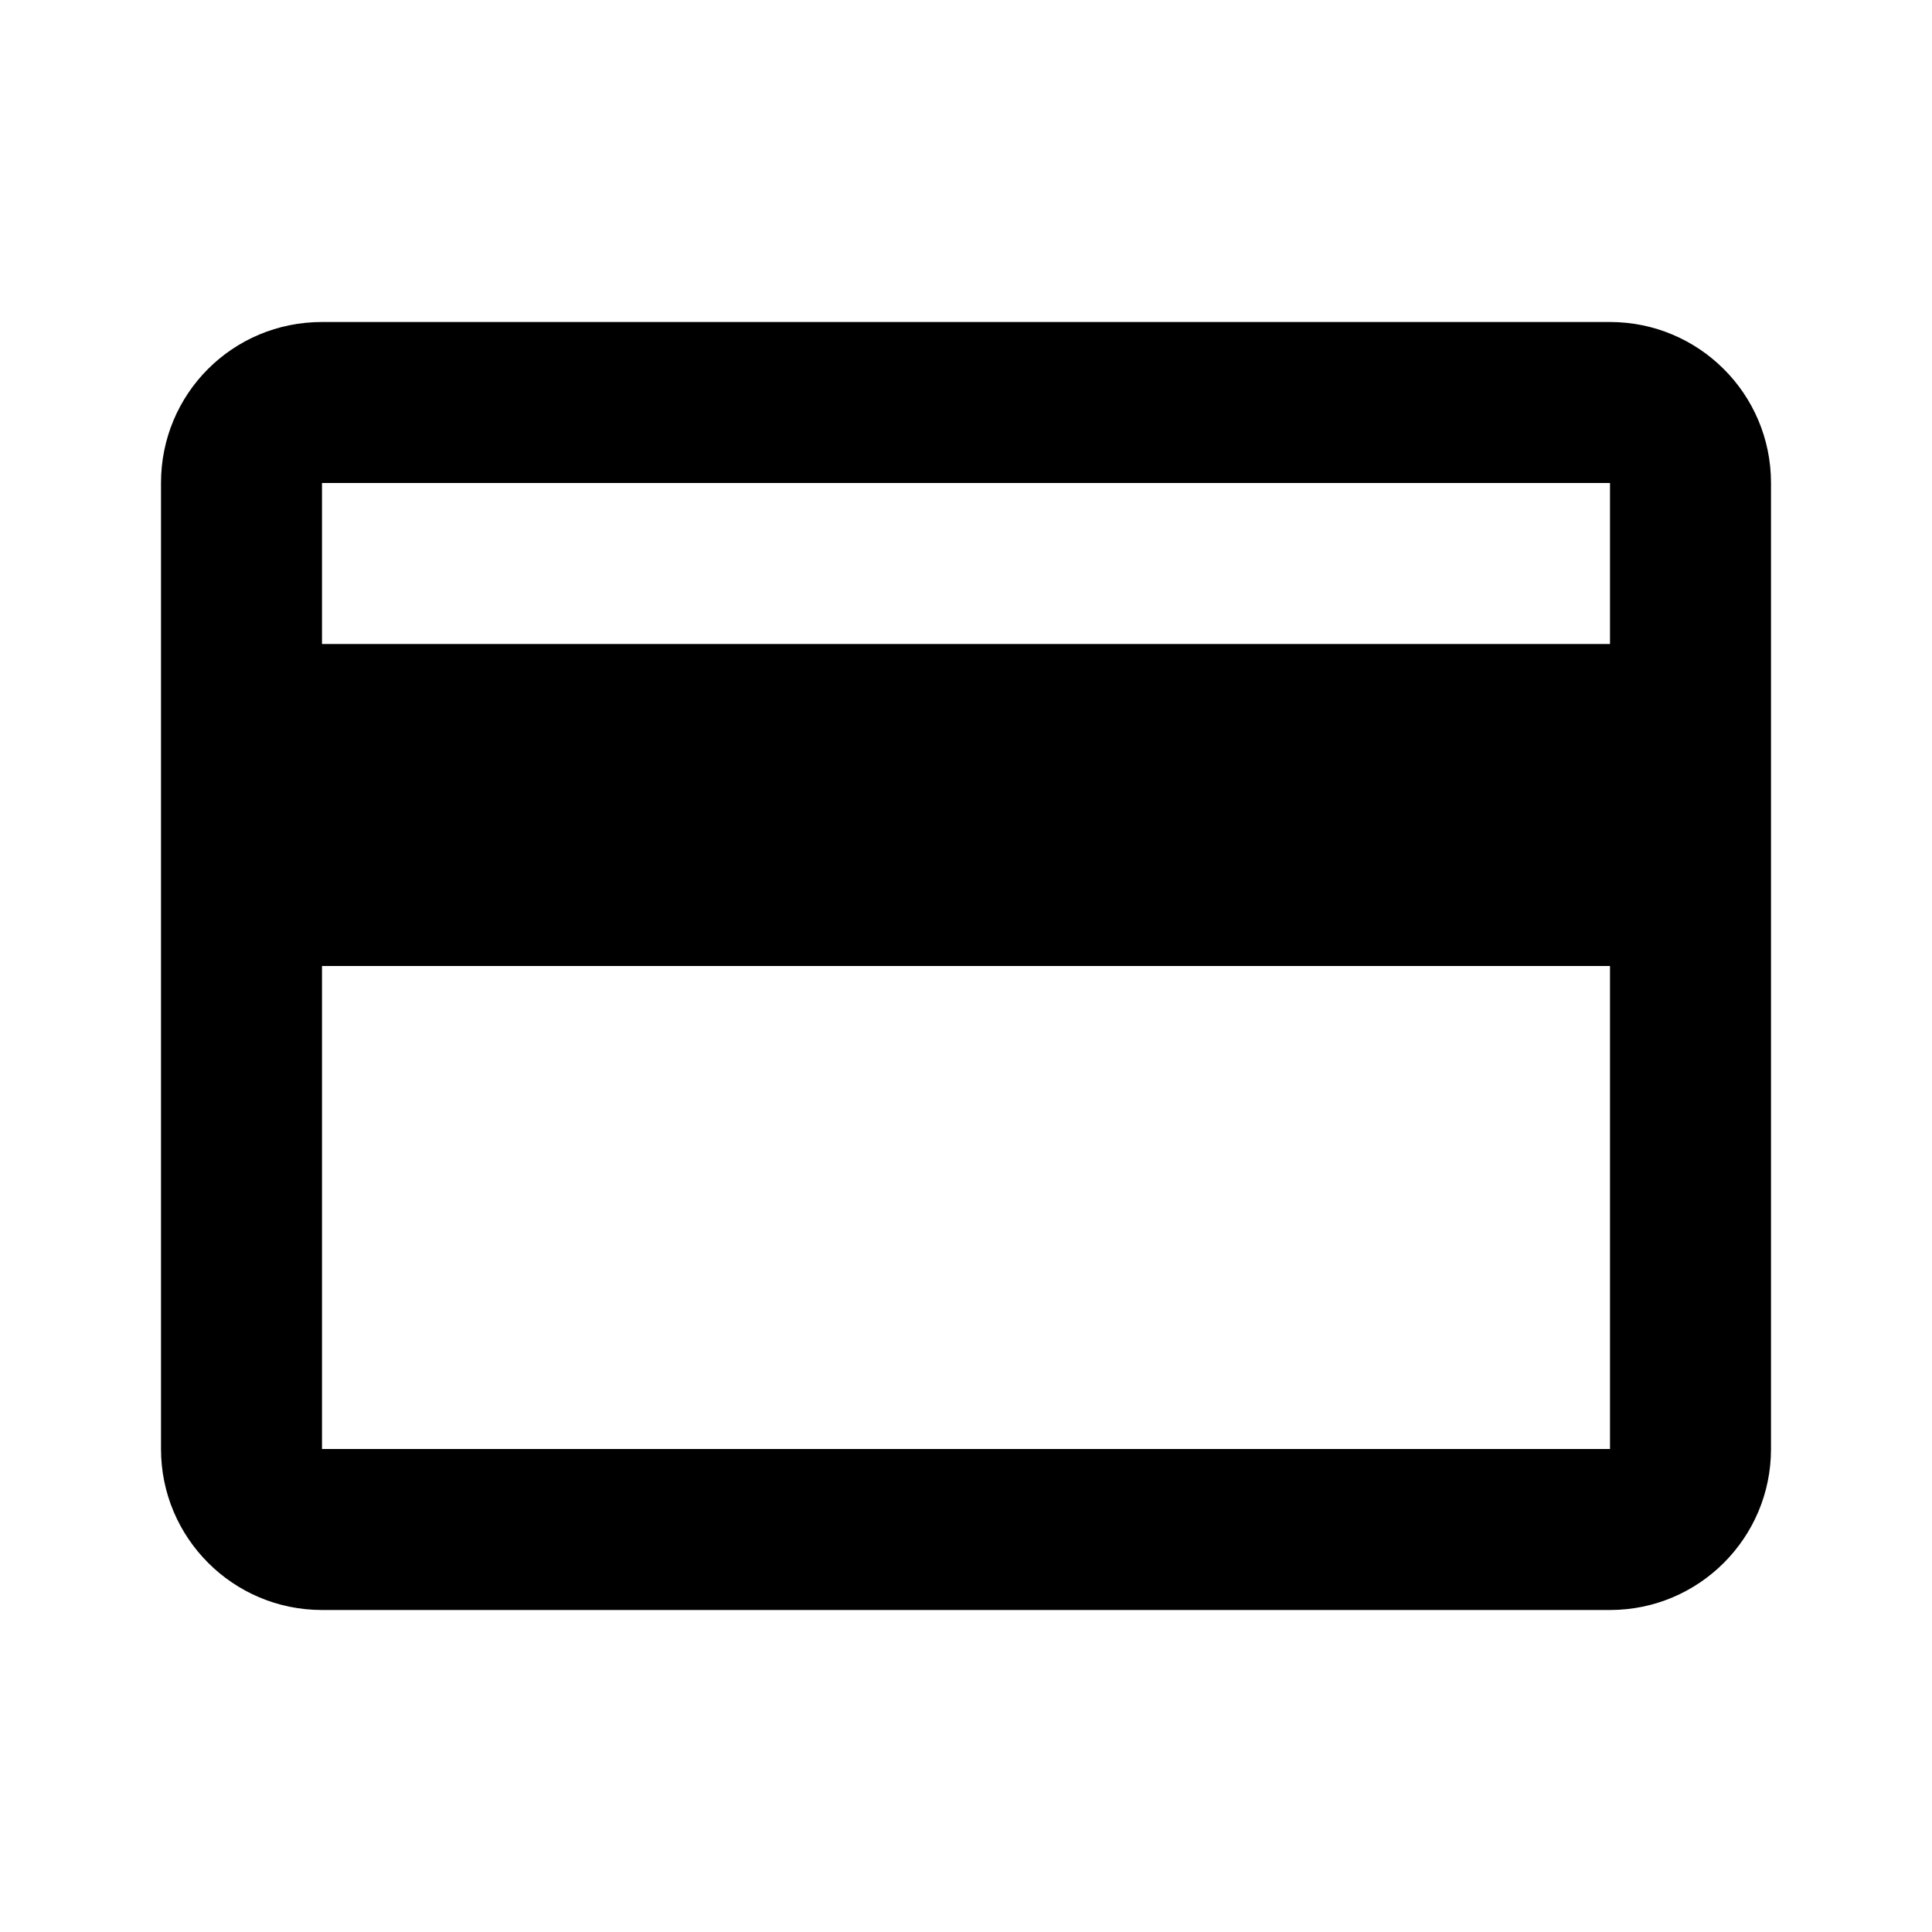
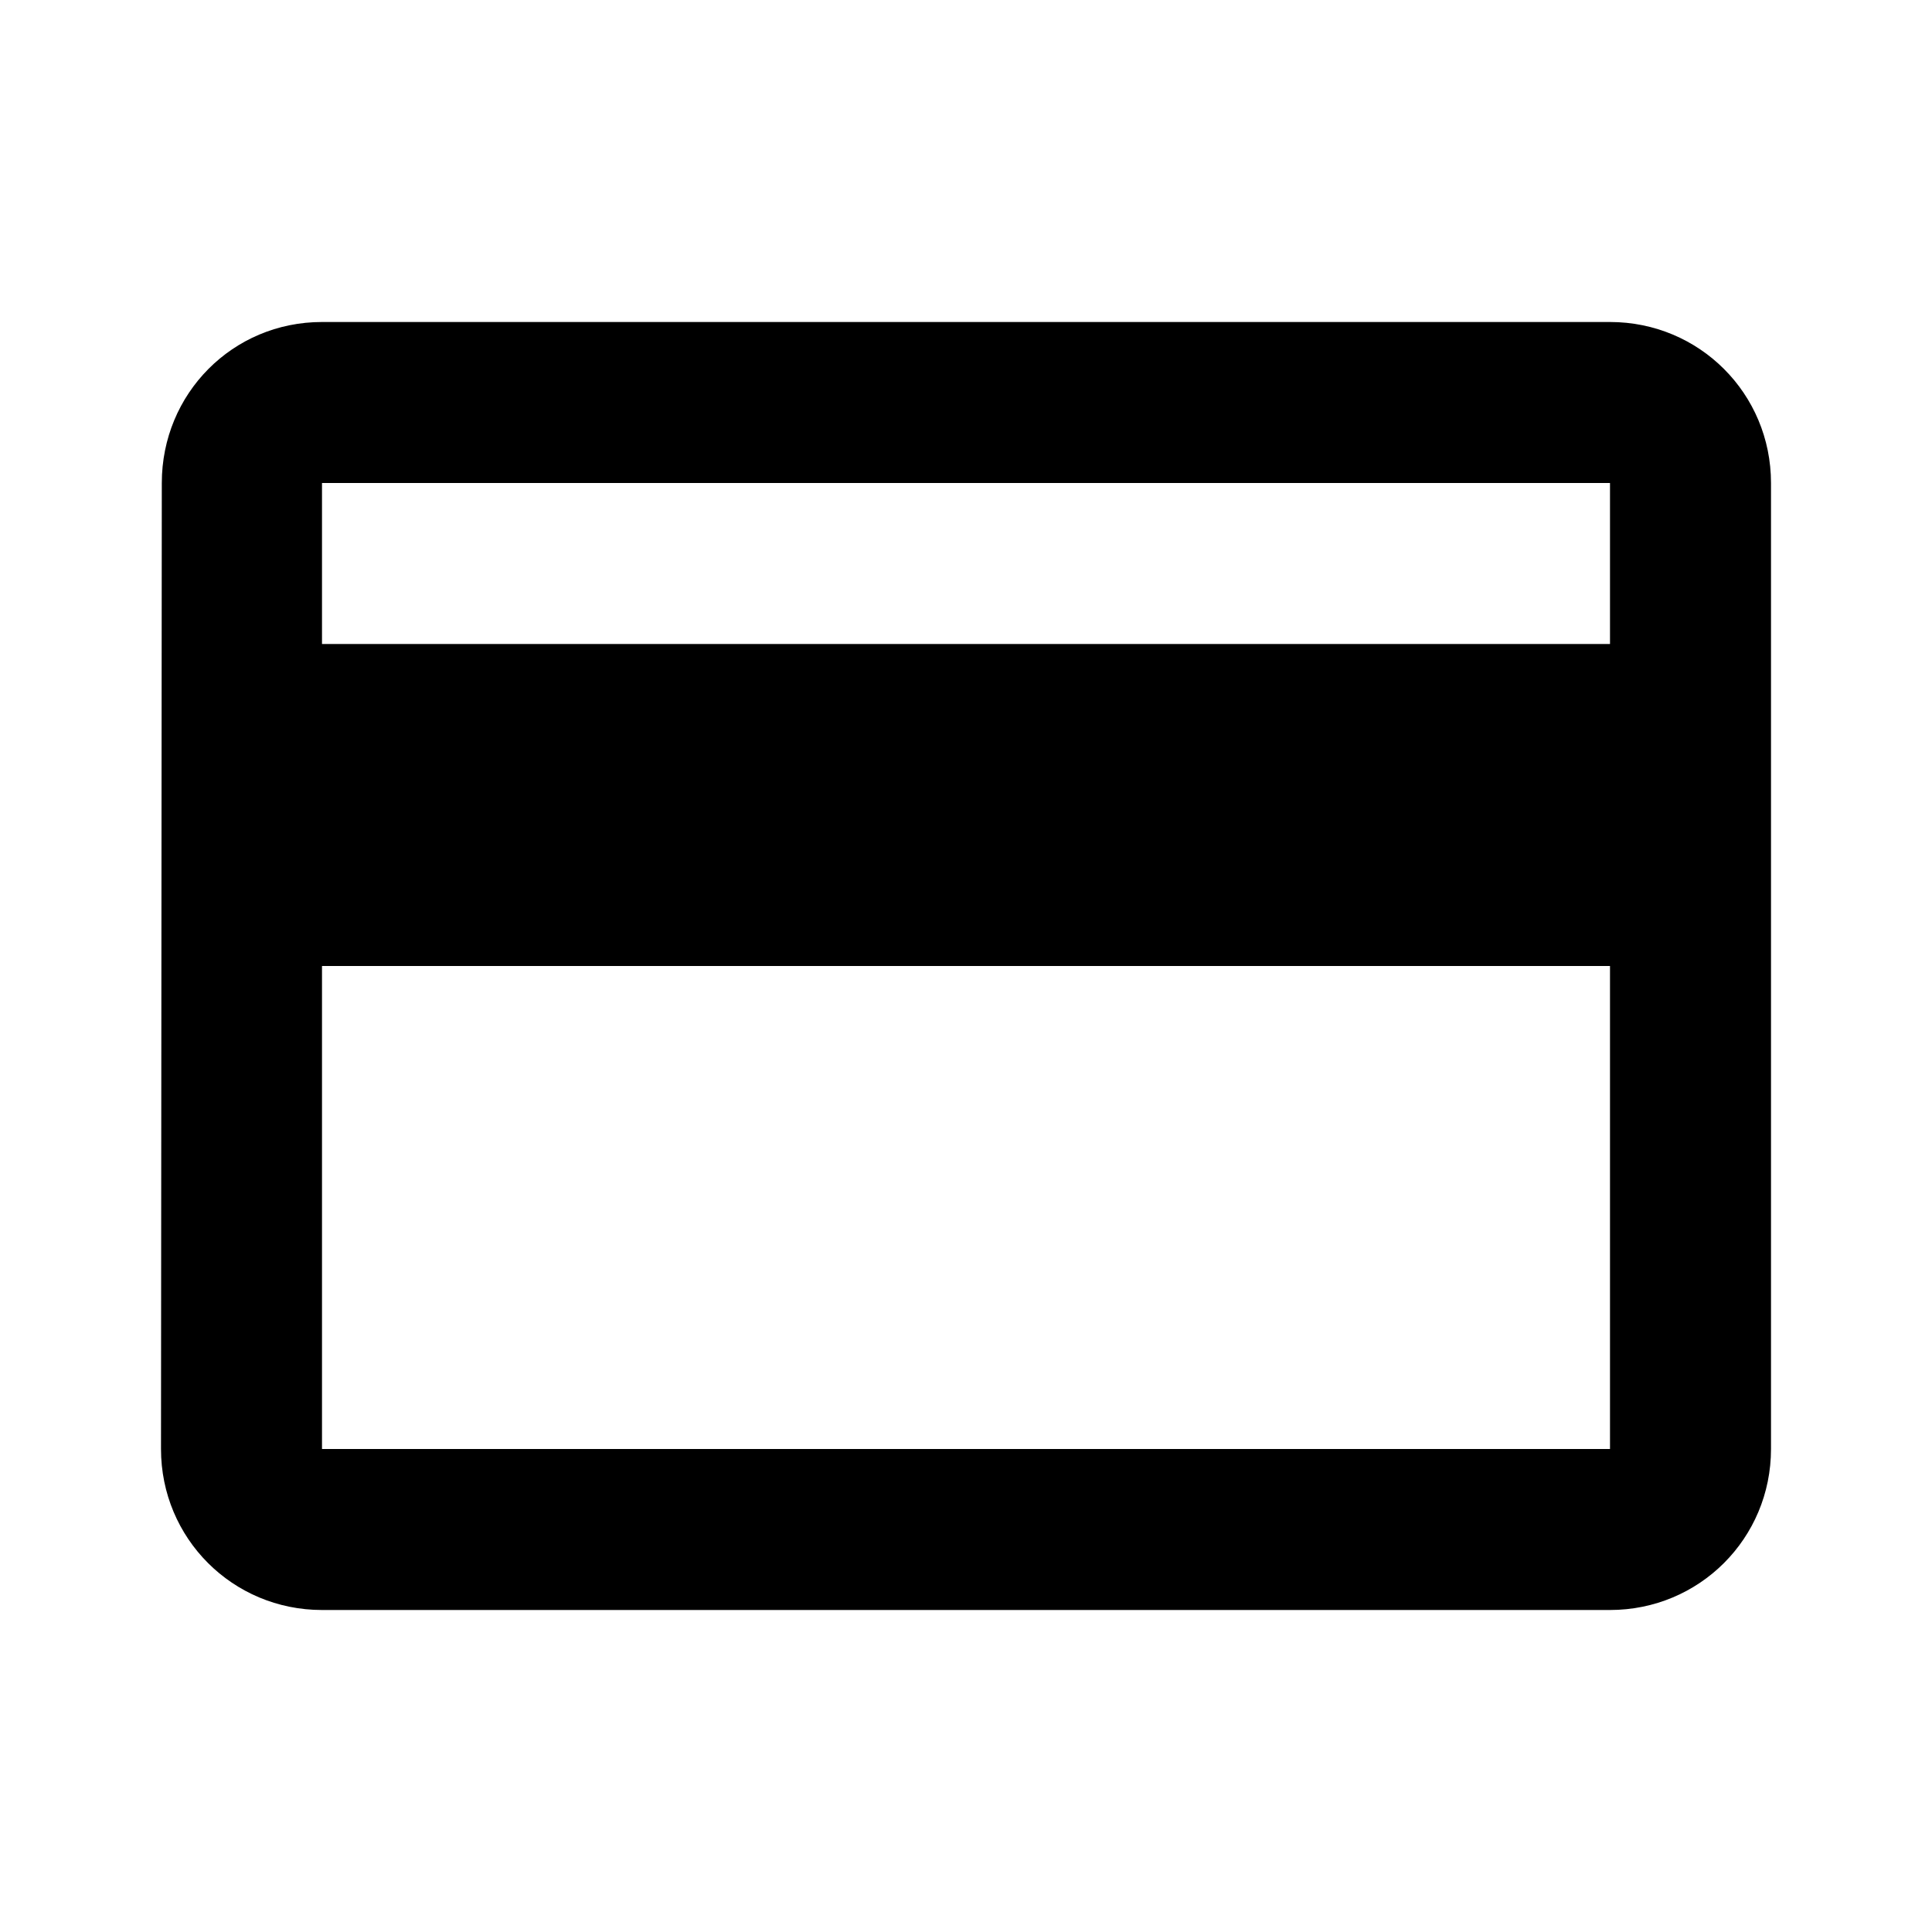
- <svg style="width:24px;height:24px" viewBox="0 0 24 24">
-   <path fill="#000000" d="M20,8H4V6H20M20,18H4V12H20M20,4H4C2.89,4 2,4.89 2,6V18A2,2 0 0,0 4,20H20A2,2 0 0,0 22,18V6C22,4.89 21.1,4 20,4Z" />
+ <svg xmlns="http://www.w3.org/2000/svg" width="24" height="24" viewBox="0 0 24 24">
+   <path d="M0 0h24v24H0z" fill="none" />
+   <path d="M20 4H4c-1.11 0-1.99.89-1.99 2L2 18c0 1.11.89 2 2 2h16c1.11 0 2-.89 2-2V6c0-1.11-.89-2-2-2zm0 14H4v-6h16v6zm0-10H4V6h16v2z" />
</svg>
